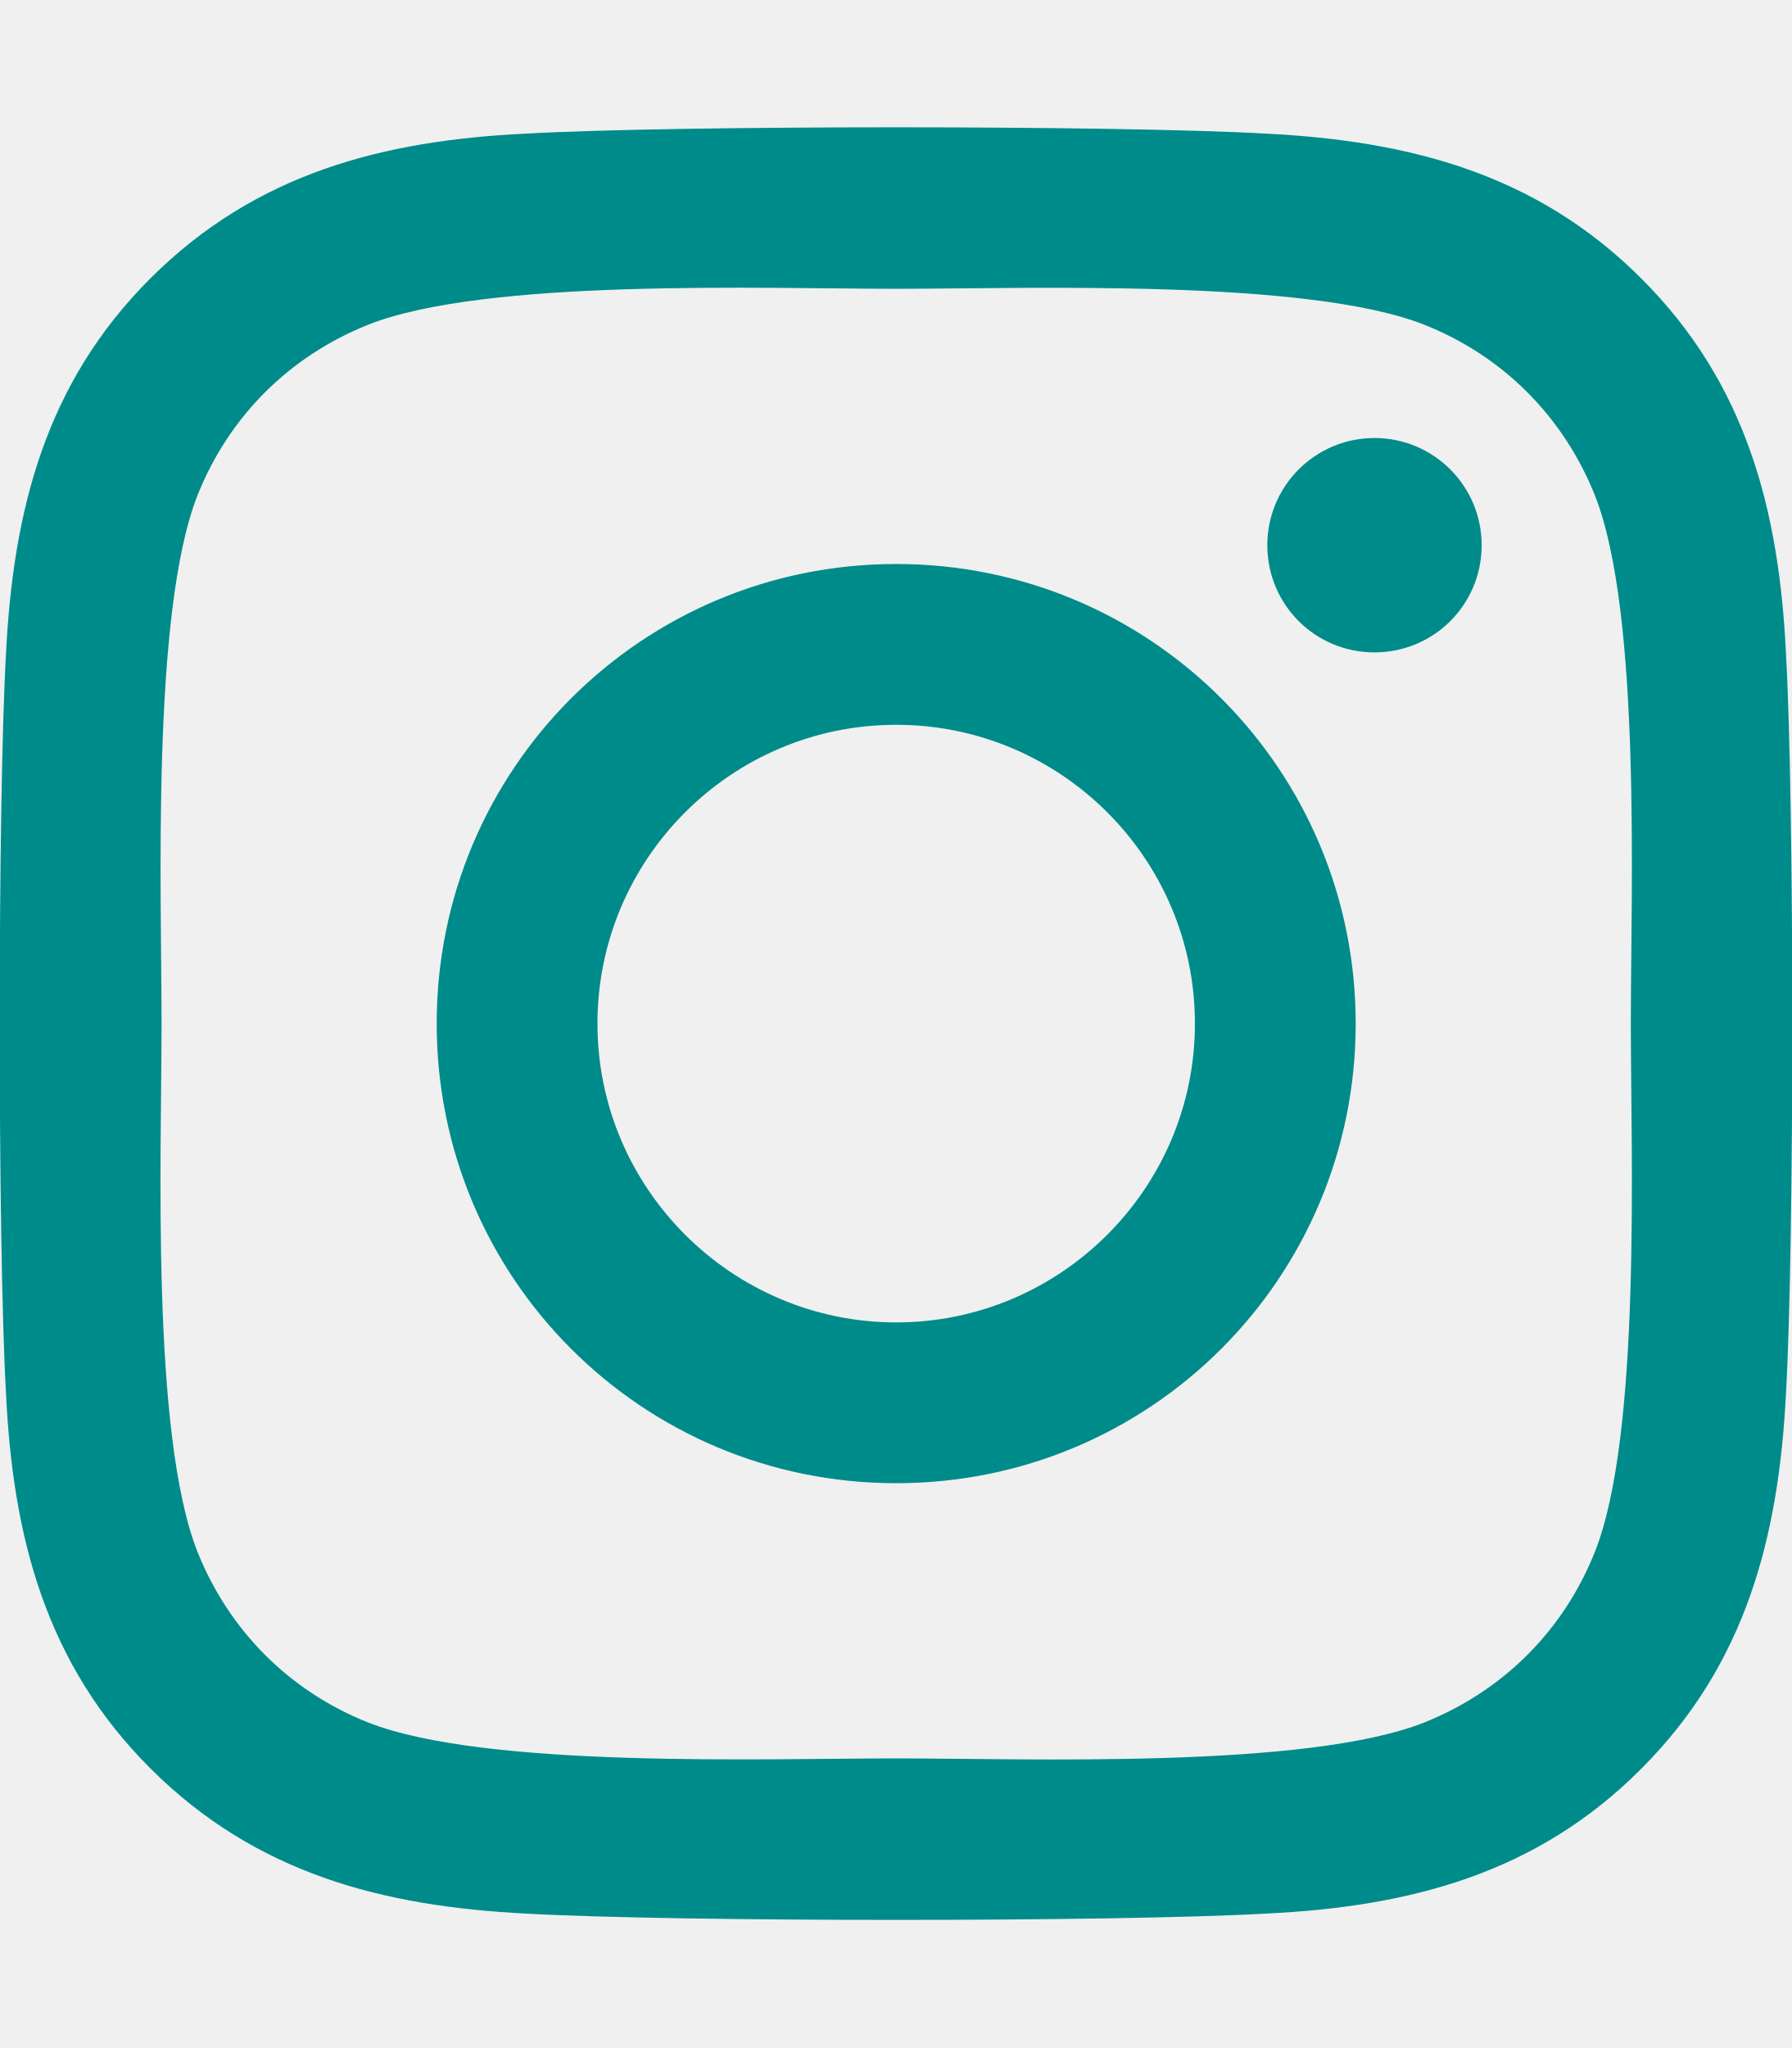
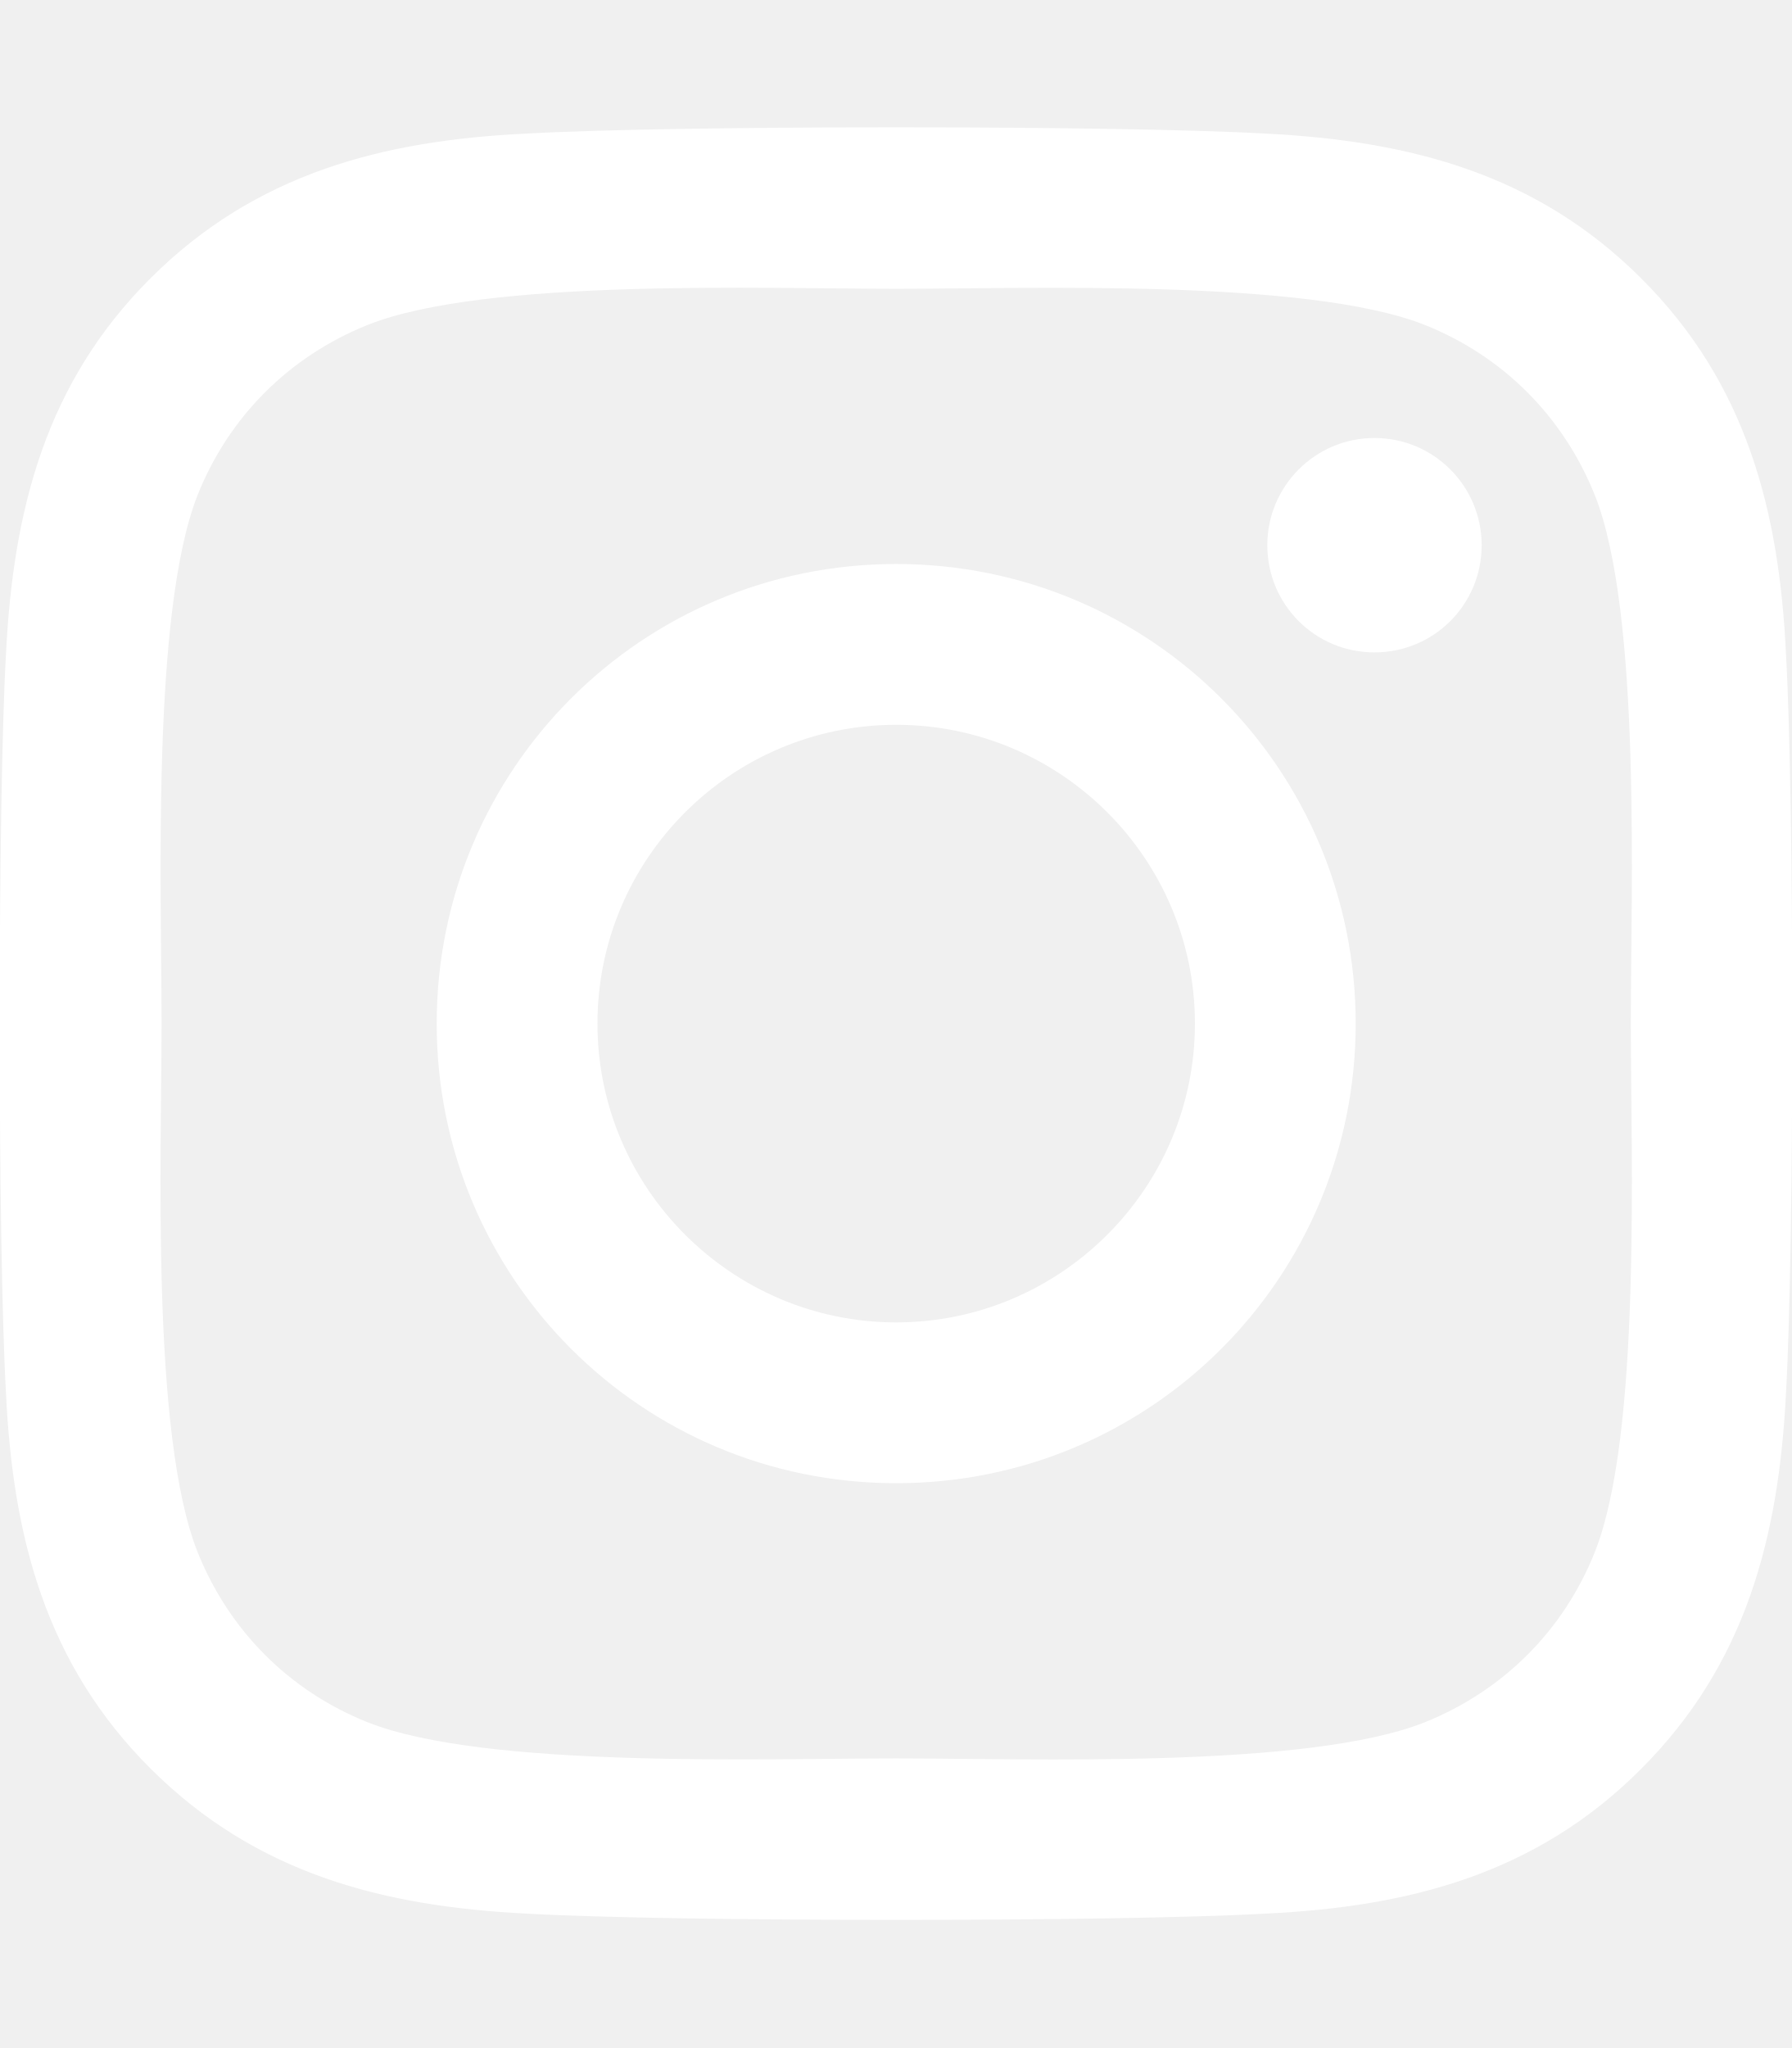
<svg xmlns="http://www.w3.org/2000/svg" height="20px" viewBox="0 0 448 512">
-   <style>svg{fill:#008b8b}</style>
+   <style>svg{fill:#ffffff}</style>
  <path d="M224.1 141c-63.6 0-114.9 51.3-114.9 114.9s51.3 114.9 114.9 114.9S339 319.5 339 255.9 287.7 141 224.1 141zm0 189.6c-41.1 0-74.7-33.5-74.7-74.7s33.5-74.7 74.7-74.7 74.7 33.5 74.7 74.7-33.6 74.7-74.7 74.7zm146.4-194.3c0 14.9-12 26.8-26.8 26.8-14.9 0-26.8-12-26.8-26.8s12-26.8 26.8-26.8 26.8 12 26.8 26.8zm76.1 27.2c-1.7-35.9-9.9-67.7-36.2-93.9-26.2-26.2-58-34.4-93.9-36.2-37-2.1-147.9-2.1-184.9 0-35.8 1.7-67.6 9.9-93.9 36.1s-34.4 58-36.2 93.9c-2.1 37-2.1 147.9 0 184.9 1.7 35.9 9.9 67.7 36.2 93.9s58 34.4 93.9 36.2c37 2.1 147.9 2.1 184.9 0 35.9-1.7 67.7-9.9 93.9-36.2 26.2-26.2 34.4-58 36.2-93.9 2.1-37 2.1-147.8 0-184.8zM398.8 388c-7.8 19.6-22.9 34.7-42.6 42.6-29.5 11.7-99.5 9-132.1 9s-102.7 2.6-132.1-9c-19.6-7.8-34.7-22.9-42.6-42.6-11.7-29.5-9-99.5-9-132.1s-2.6-102.7 9-132.1c7.8-19.6 22.9-34.7 42.6-42.6 29.5-11.7 99.5-9 132.1-9s102.7-2.6 132.1 9c19.6 7.8 34.7 22.9 42.6 42.6 11.7 29.5 9 99.5 9 132.1s2.7 102.7-9 132.1z" />
</svg>
